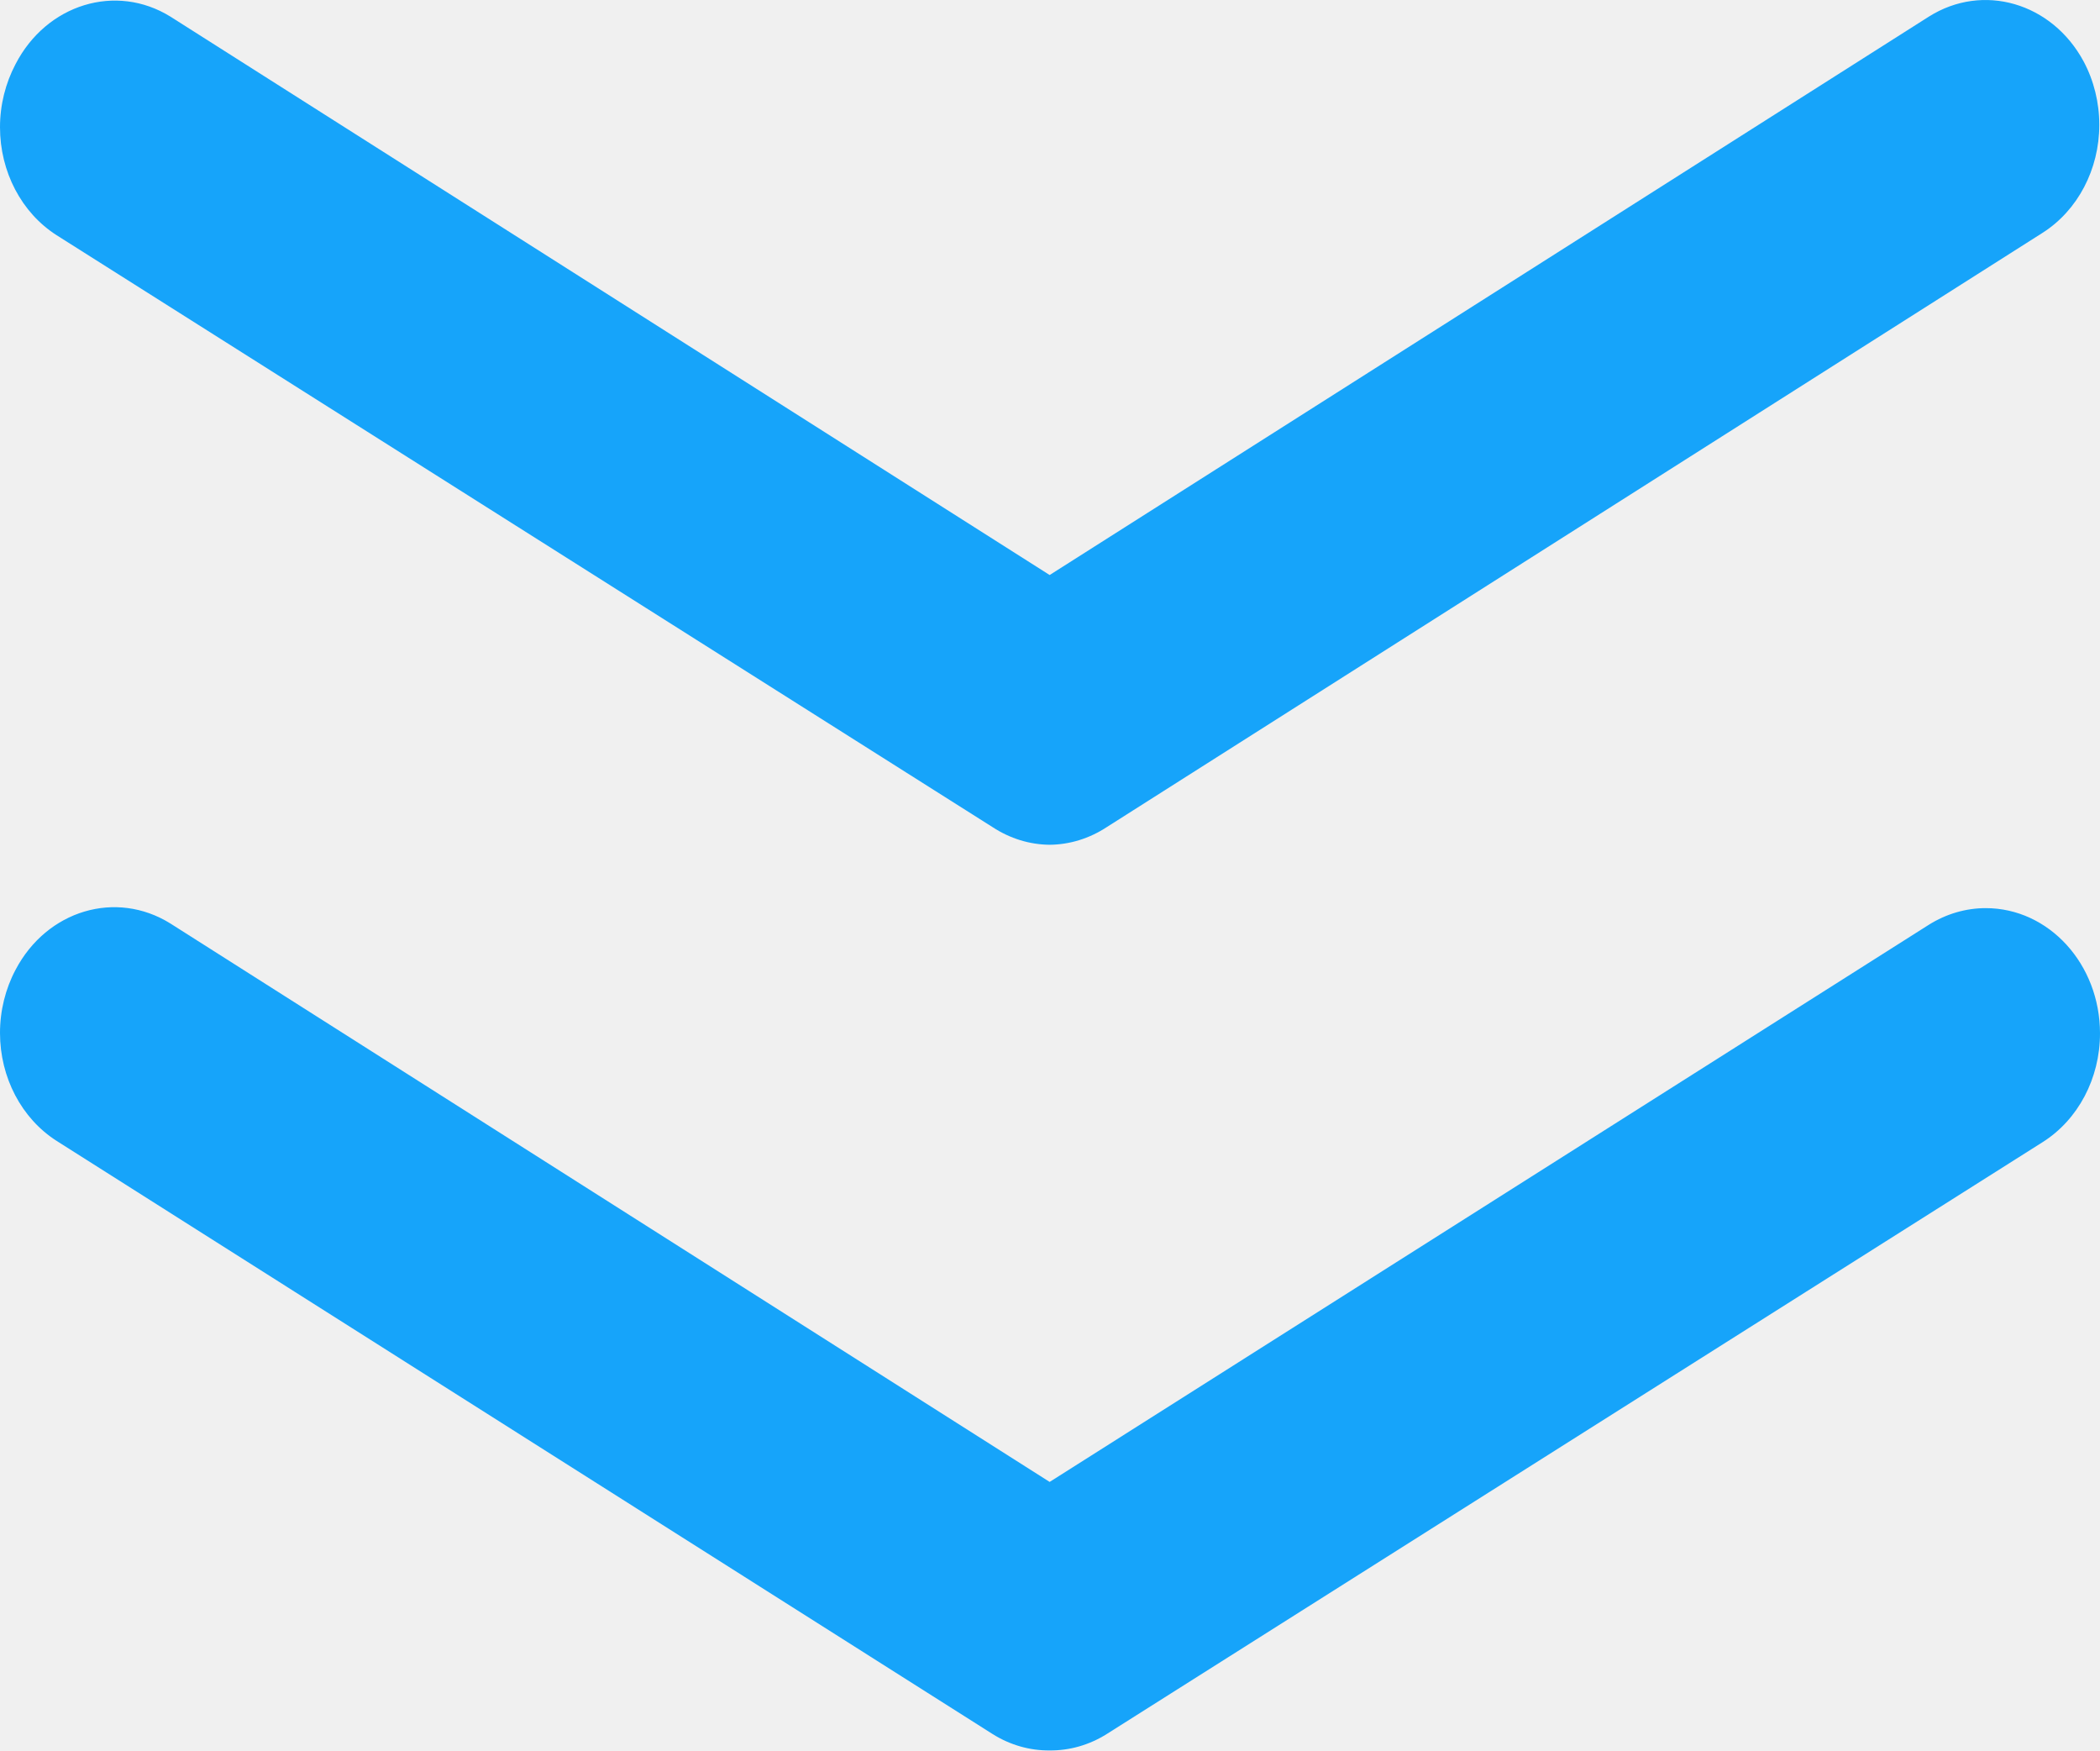
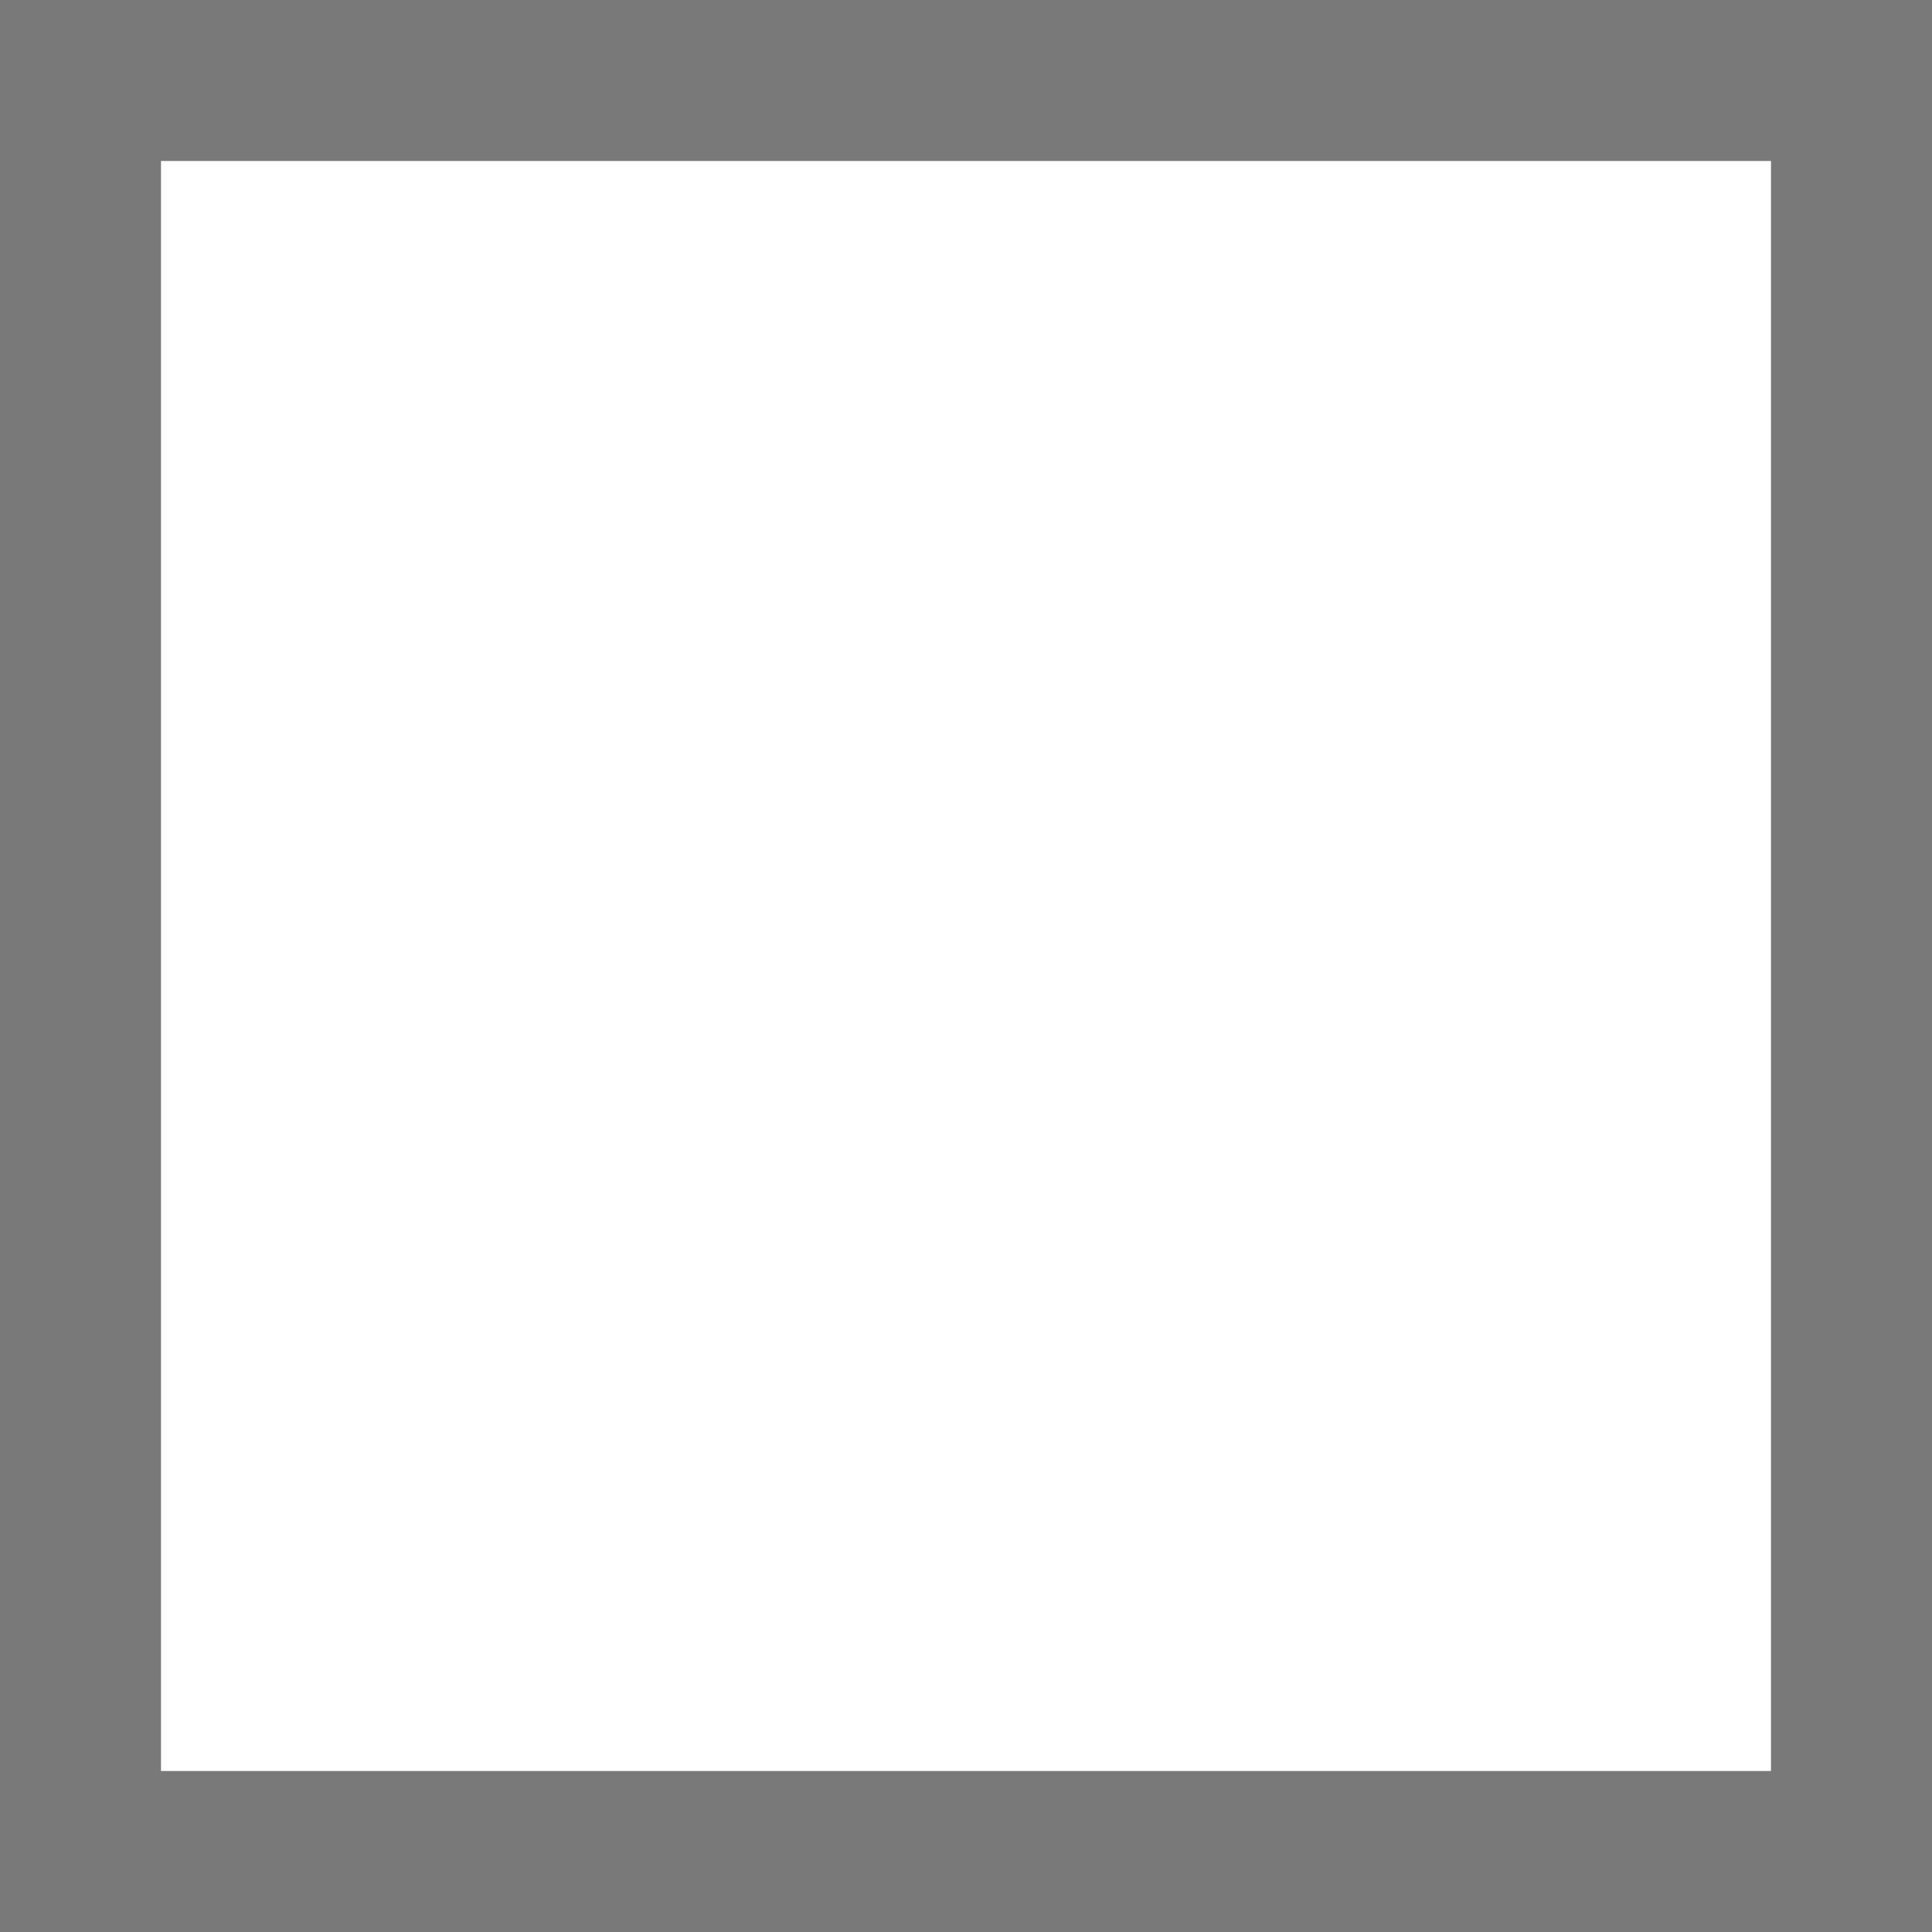
- <svg xmlns="http://www.w3.org/2000/svg" version="1.1" width="12px" height="10px">
-   <g transform="matrix(1 0 0 1 -544 -27 )">
-     <path d="M 6.323 9.907  C 6.224 9.969  6.112 10.001  5.998 10  C 5.884 10.001  5.772 9.969  5.673 9.907  L 0.324 6.518  C 0.123 6.39  0 6.155  0 5.901  C 0 5.774  0.031 5.649  0.089 5.54  C 0.268 5.2  0.663 5.082  0.974 5.276  L 5.998 8.466  L 11.022 5.283  C 11.121 5.221  11.233 5.188  11.347 5.188  C 11.708 5.188  12 5.508  12 5.904  C 12 6.16  11.875 6.397  11.672 6.525  L 6.323 9.907  Z M 6.323 4.726  C 6.225 4.79  6.113 4.825  5.998 4.826  C 5.883 4.825  5.771 4.79  5.673 4.726  L 0.324 1.344  C 0.123 1.216  0 0.981  0 0.727  C 0 0.6  0.031 0.476  0.089 0.366  C 0.266 0.024  0.662 -0.098  0.974 0.095  L 5.998 3.285  L 11.022 0.095  C 11.331 -0.1  11.726 0.015  11.907 0.352  C 11.965 0.461  11.996 0.586  11.996 0.713  C 11.996 0.967  11.873 1.202  11.672 1.33  L 6.323 4.726  Z " fill-rule="nonzero" fill="#16a4fa" stroke="none" transform="matrix(1 0 0 1 544 27 )" />
-   </g>
+ <svg xmlns="http://www.w3.org/2000/svg" version="1.1" width="12px" height="12px" viewBox="37 158  12 12">
+   <path d="M 37.5 158.5  L 48.5 158.5  L 48.5 169.5  L 37.5 169.5  L 37.5 158.5  Z " fill-rule="nonzero" fill="#ffffff" stroke="none" />
+   <path d="M 37.5 158.5  L 48.5 158.5  L 48.5 169.5  L 37.5 169.5  L 37.5 158.5  Z " stroke-width="1" stroke="#797979" fill="none" />
</svg>
